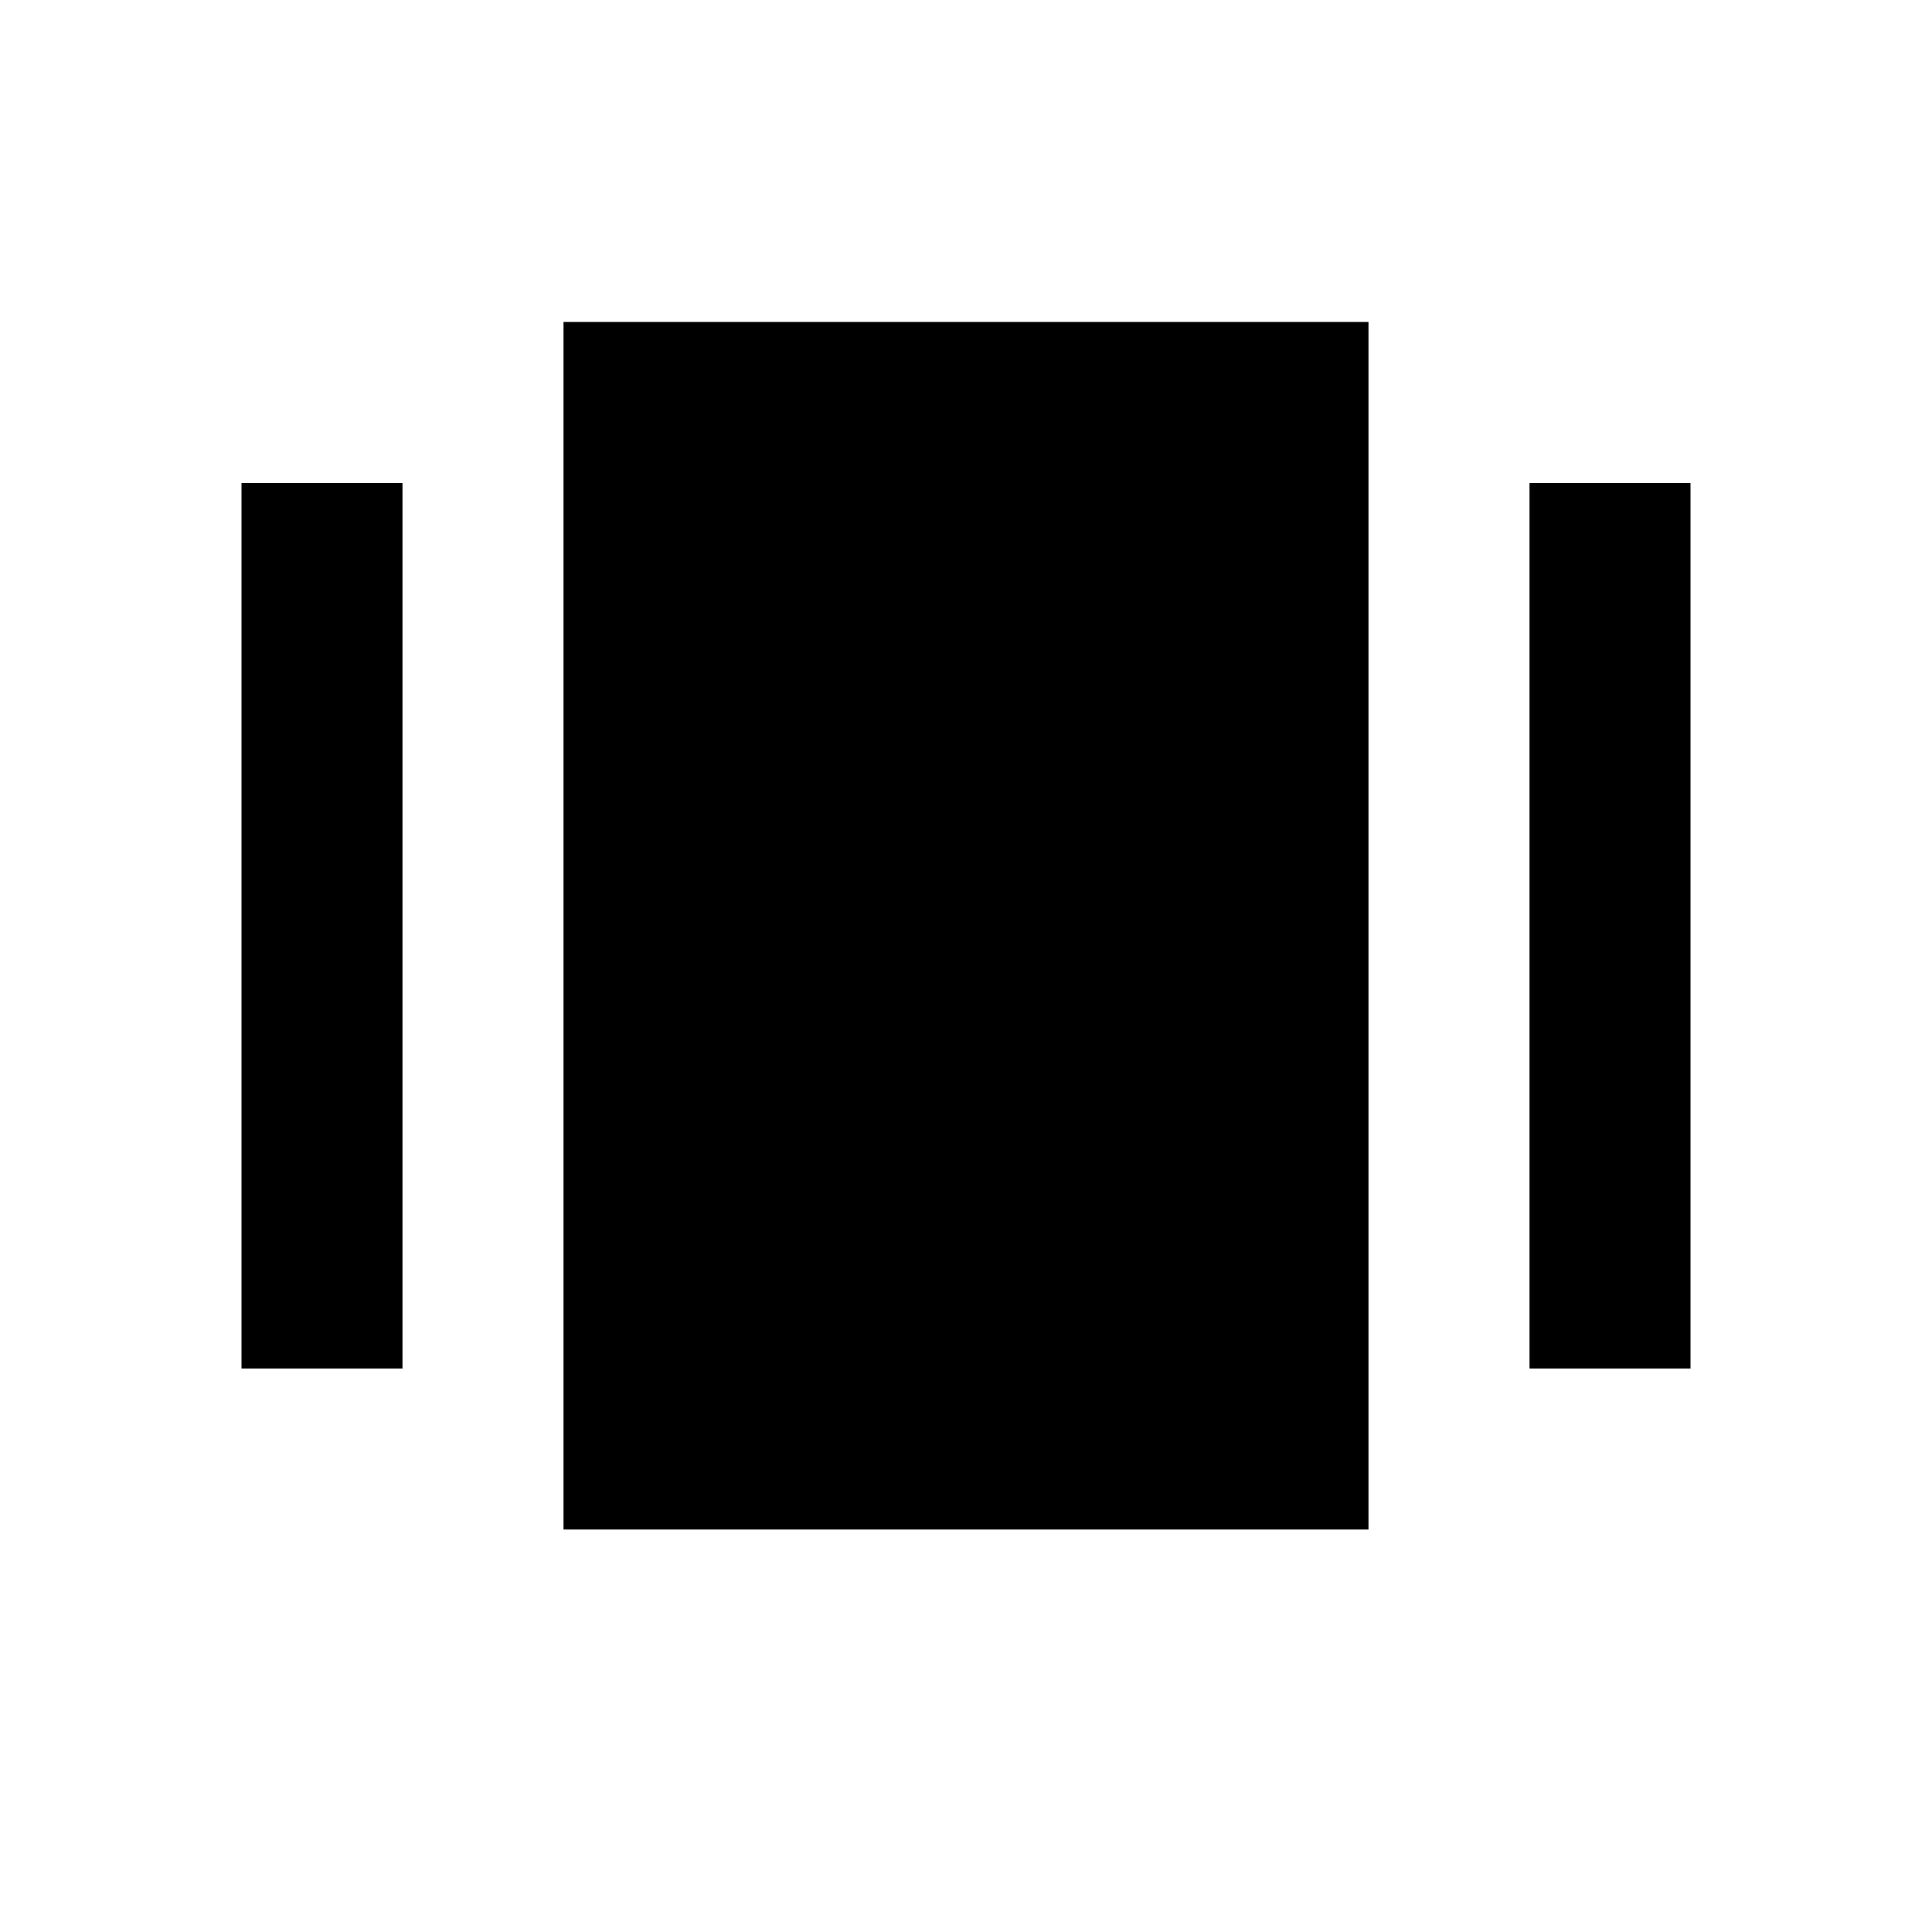
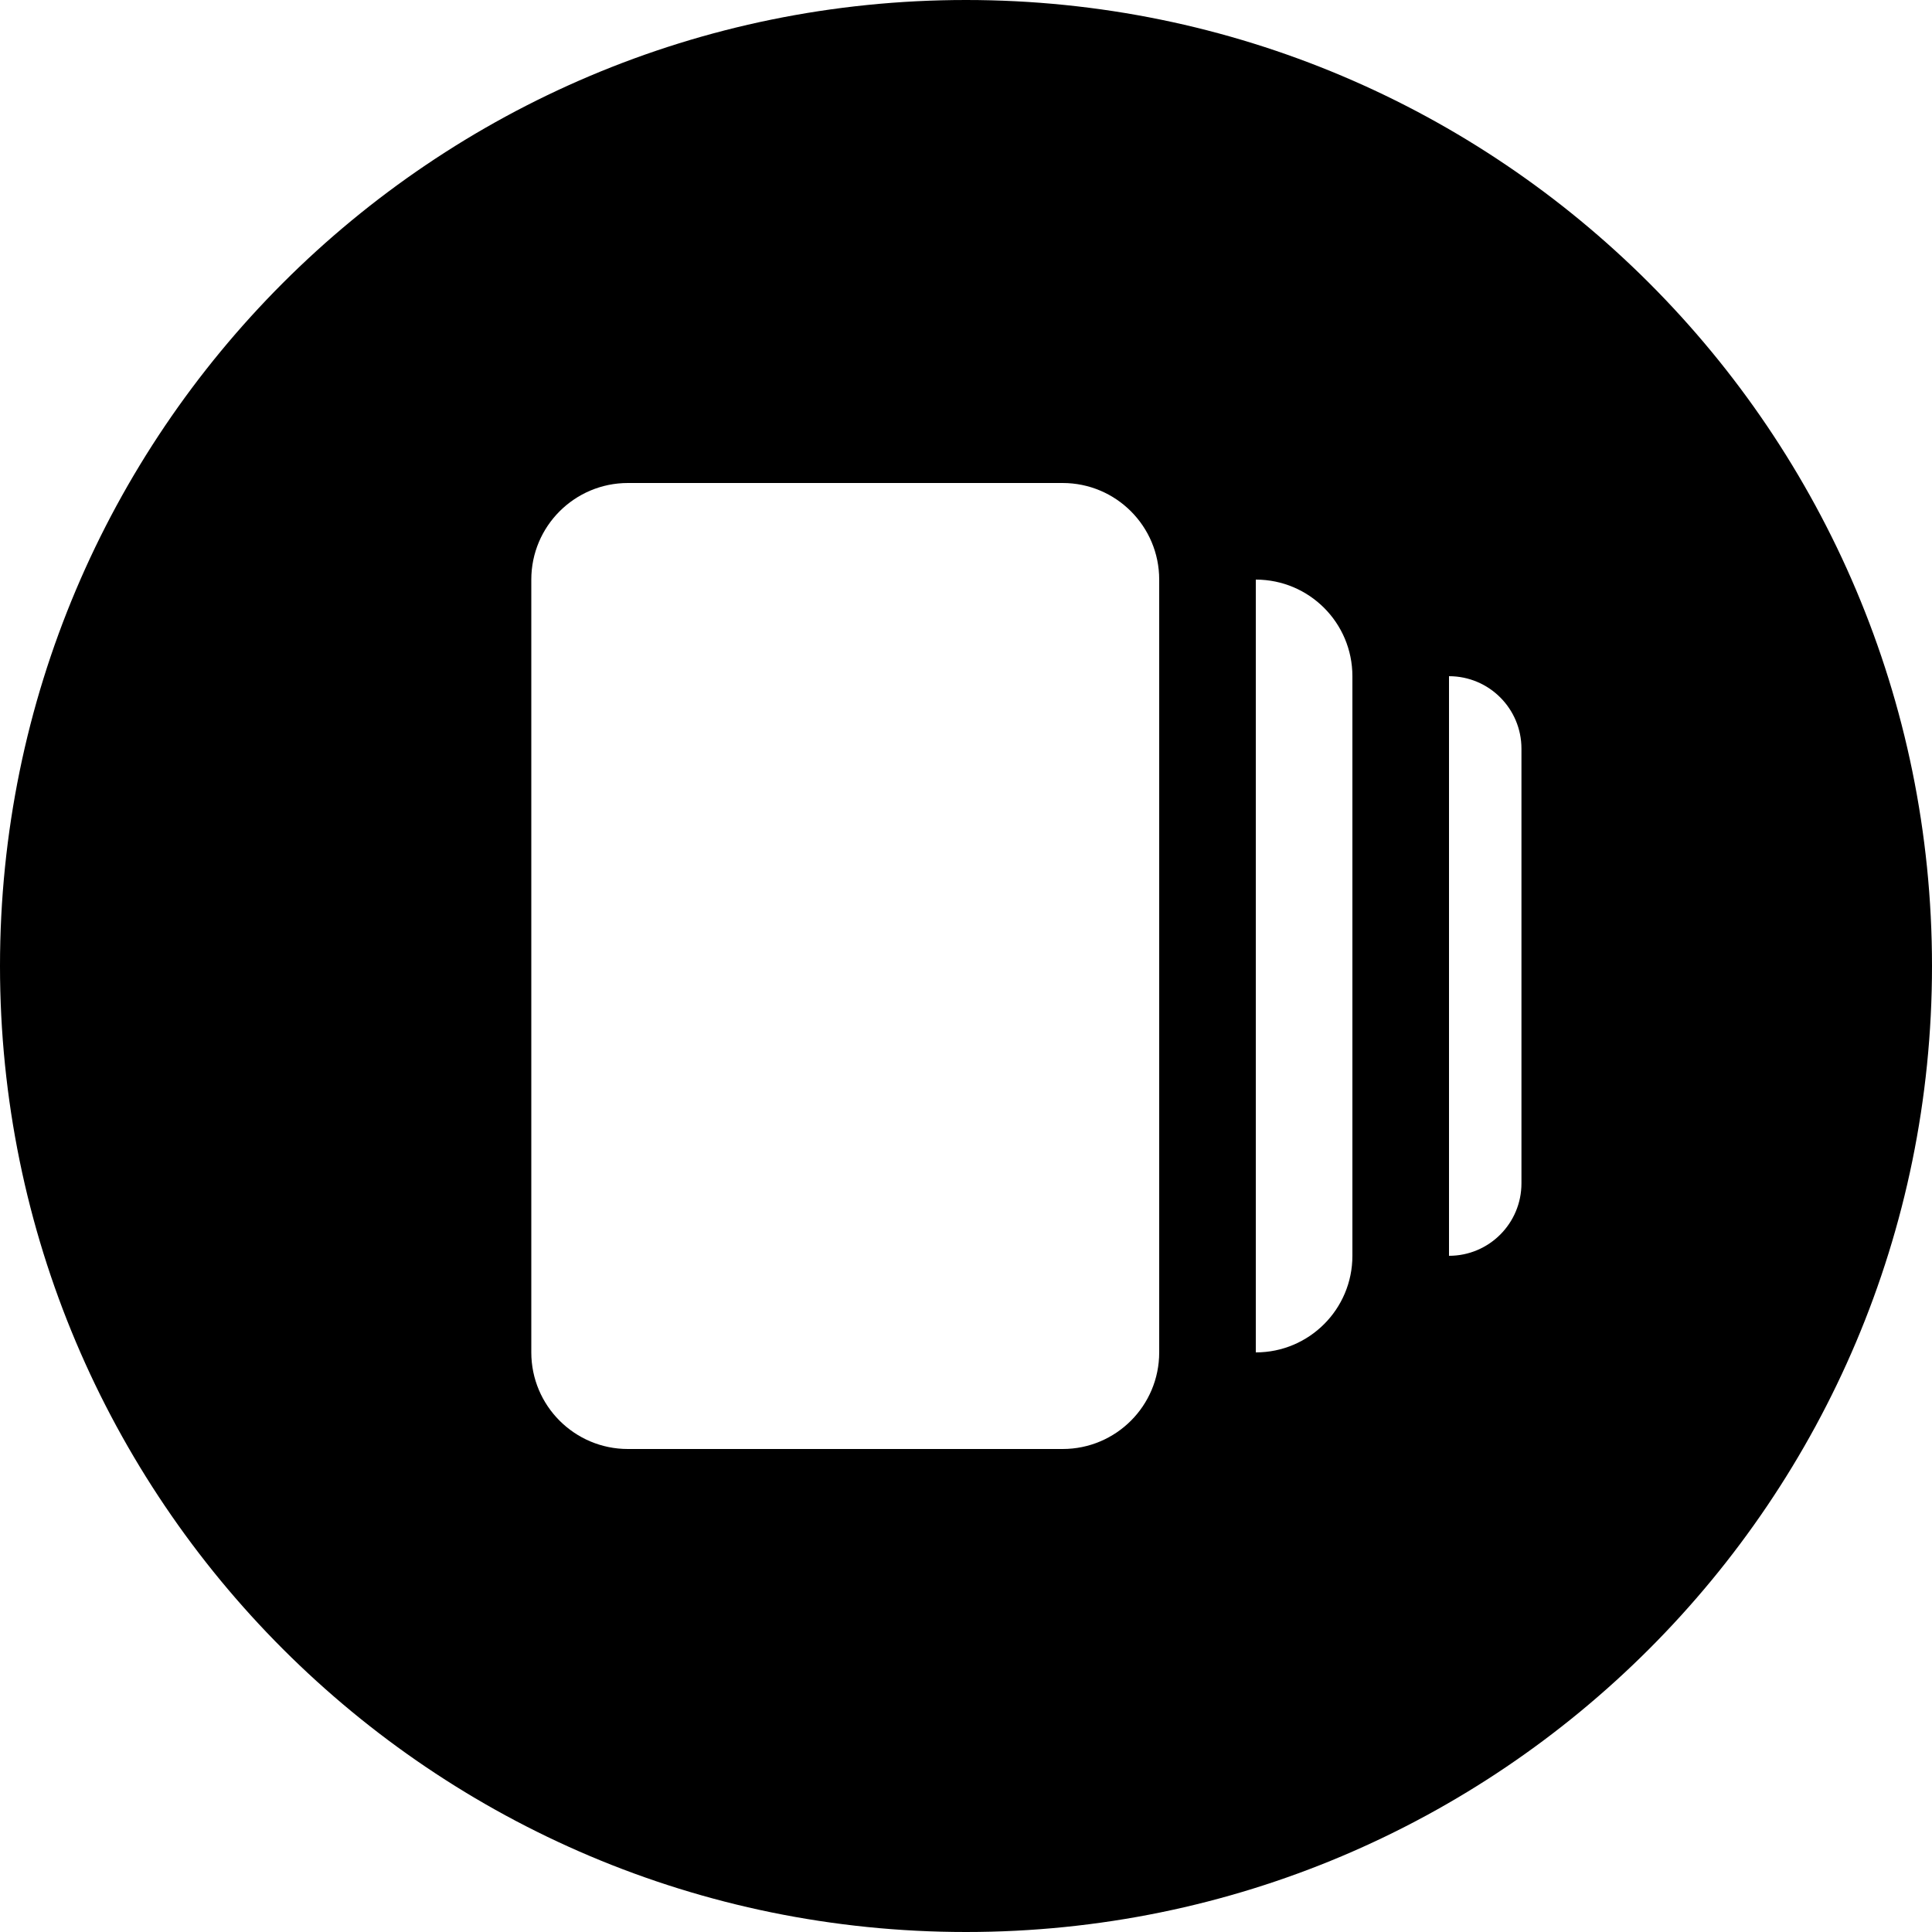
- <svg xmlns="http://www.w3.org/2000/svg" enable-background="new 0 0 24 24" height="24" viewBox="0 0 24 24" width="24">
-   <g>
-     <rect fill="none" height="24" width="24" />
-   </g>
-   <g>
-     <g />
-     <g>
-       <rect height="15" width="10" x="7" y="4" />
-       <rect height="11" width="2" x="3" y="6" />
-       <rect height="11" width="2" x="19" y="6" />
-     </g>
-   </g>
+ <svg xmlns="http://www.w3.org/2000/svg" width="20" height="20" viewBox="0 0 20 20" fill="none">
+   <path fill-rule="evenodd" clip-rule="evenodd" d="M10 20C15.523 20 20 15.523 20 10C20 4.477 15.523 0 10 0C4.477 0 0 4.477 0 10C0 15.523 4.477 20 10 20ZM5.5 6C5.5 5.448 5.948 5 6.5 5H11C11.553 5 12 5.448 12 6V14C12 14.552 11.553 15 11 15H6.5C5.948 15 5.5 14.552 5.5 14V6ZM13 6C13.553 6 14 6.448 14 7V13C14 13.552 13.553 14 13 14V6ZM15.75 7.75C15.75 7.336 15.415 7 15 7V13C15.415 13 15.75 12.664 15.75 12.25V7.75Z" fill="currentColor" />
</svg>
